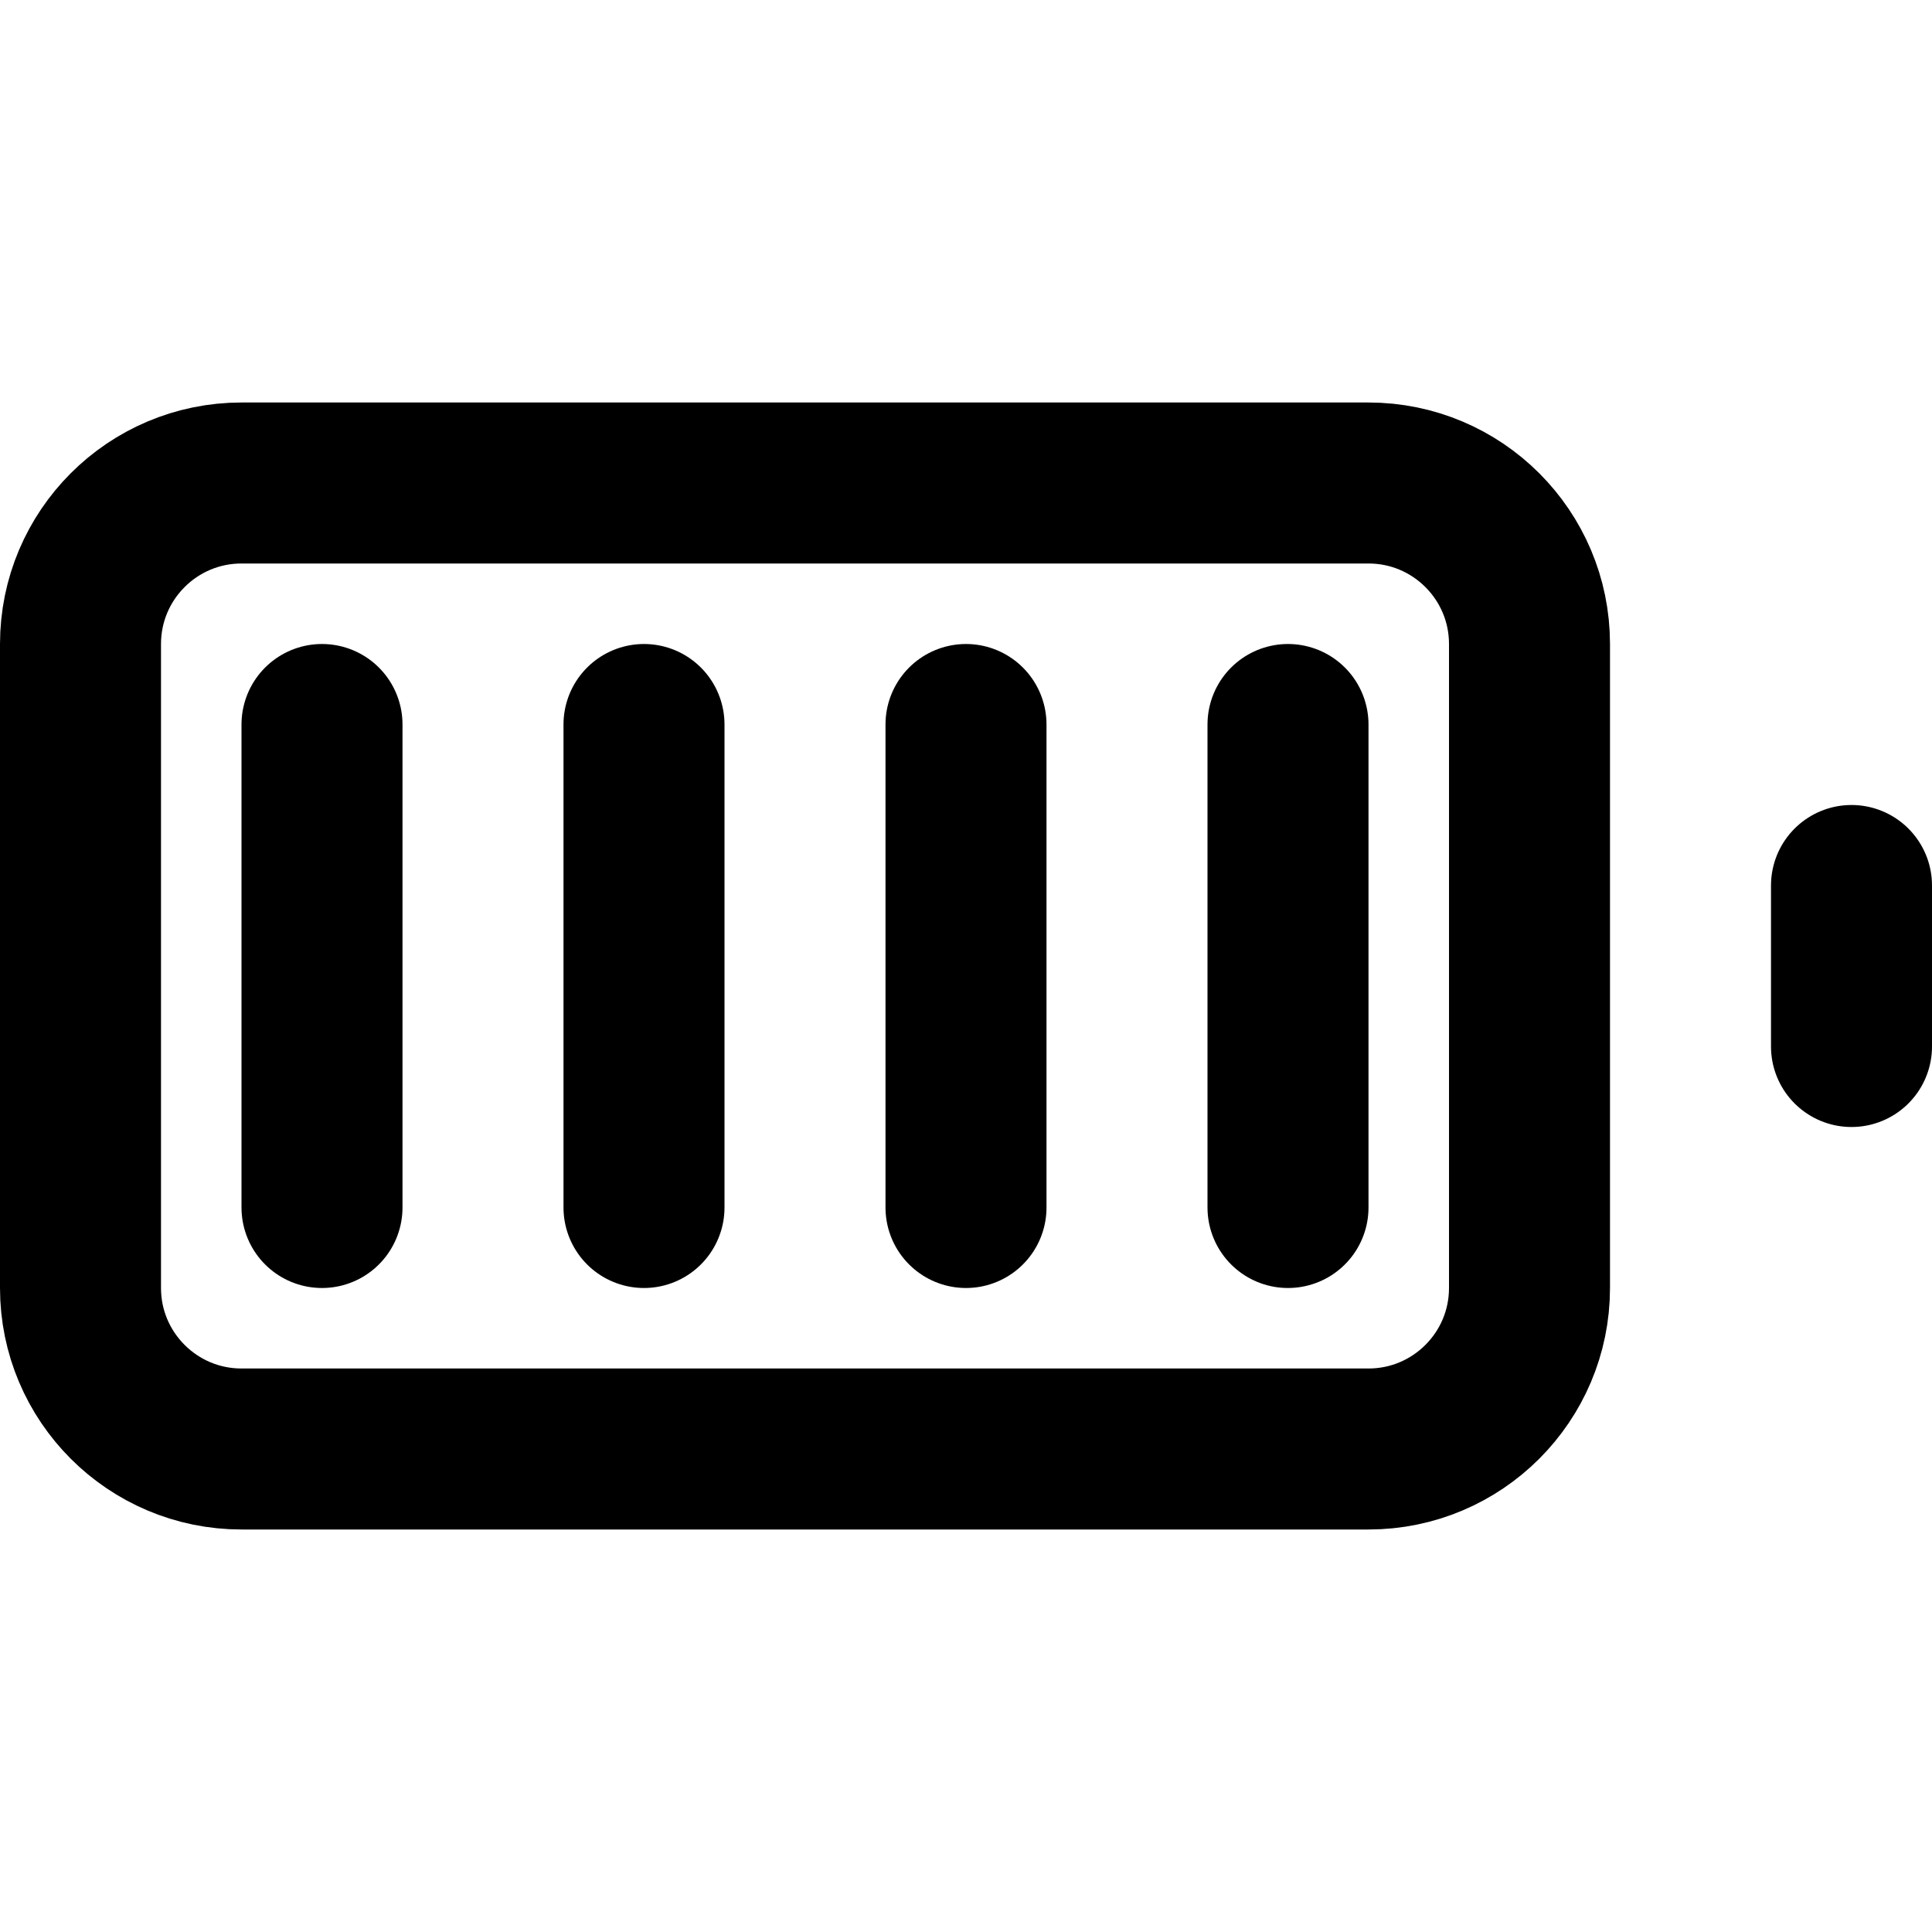
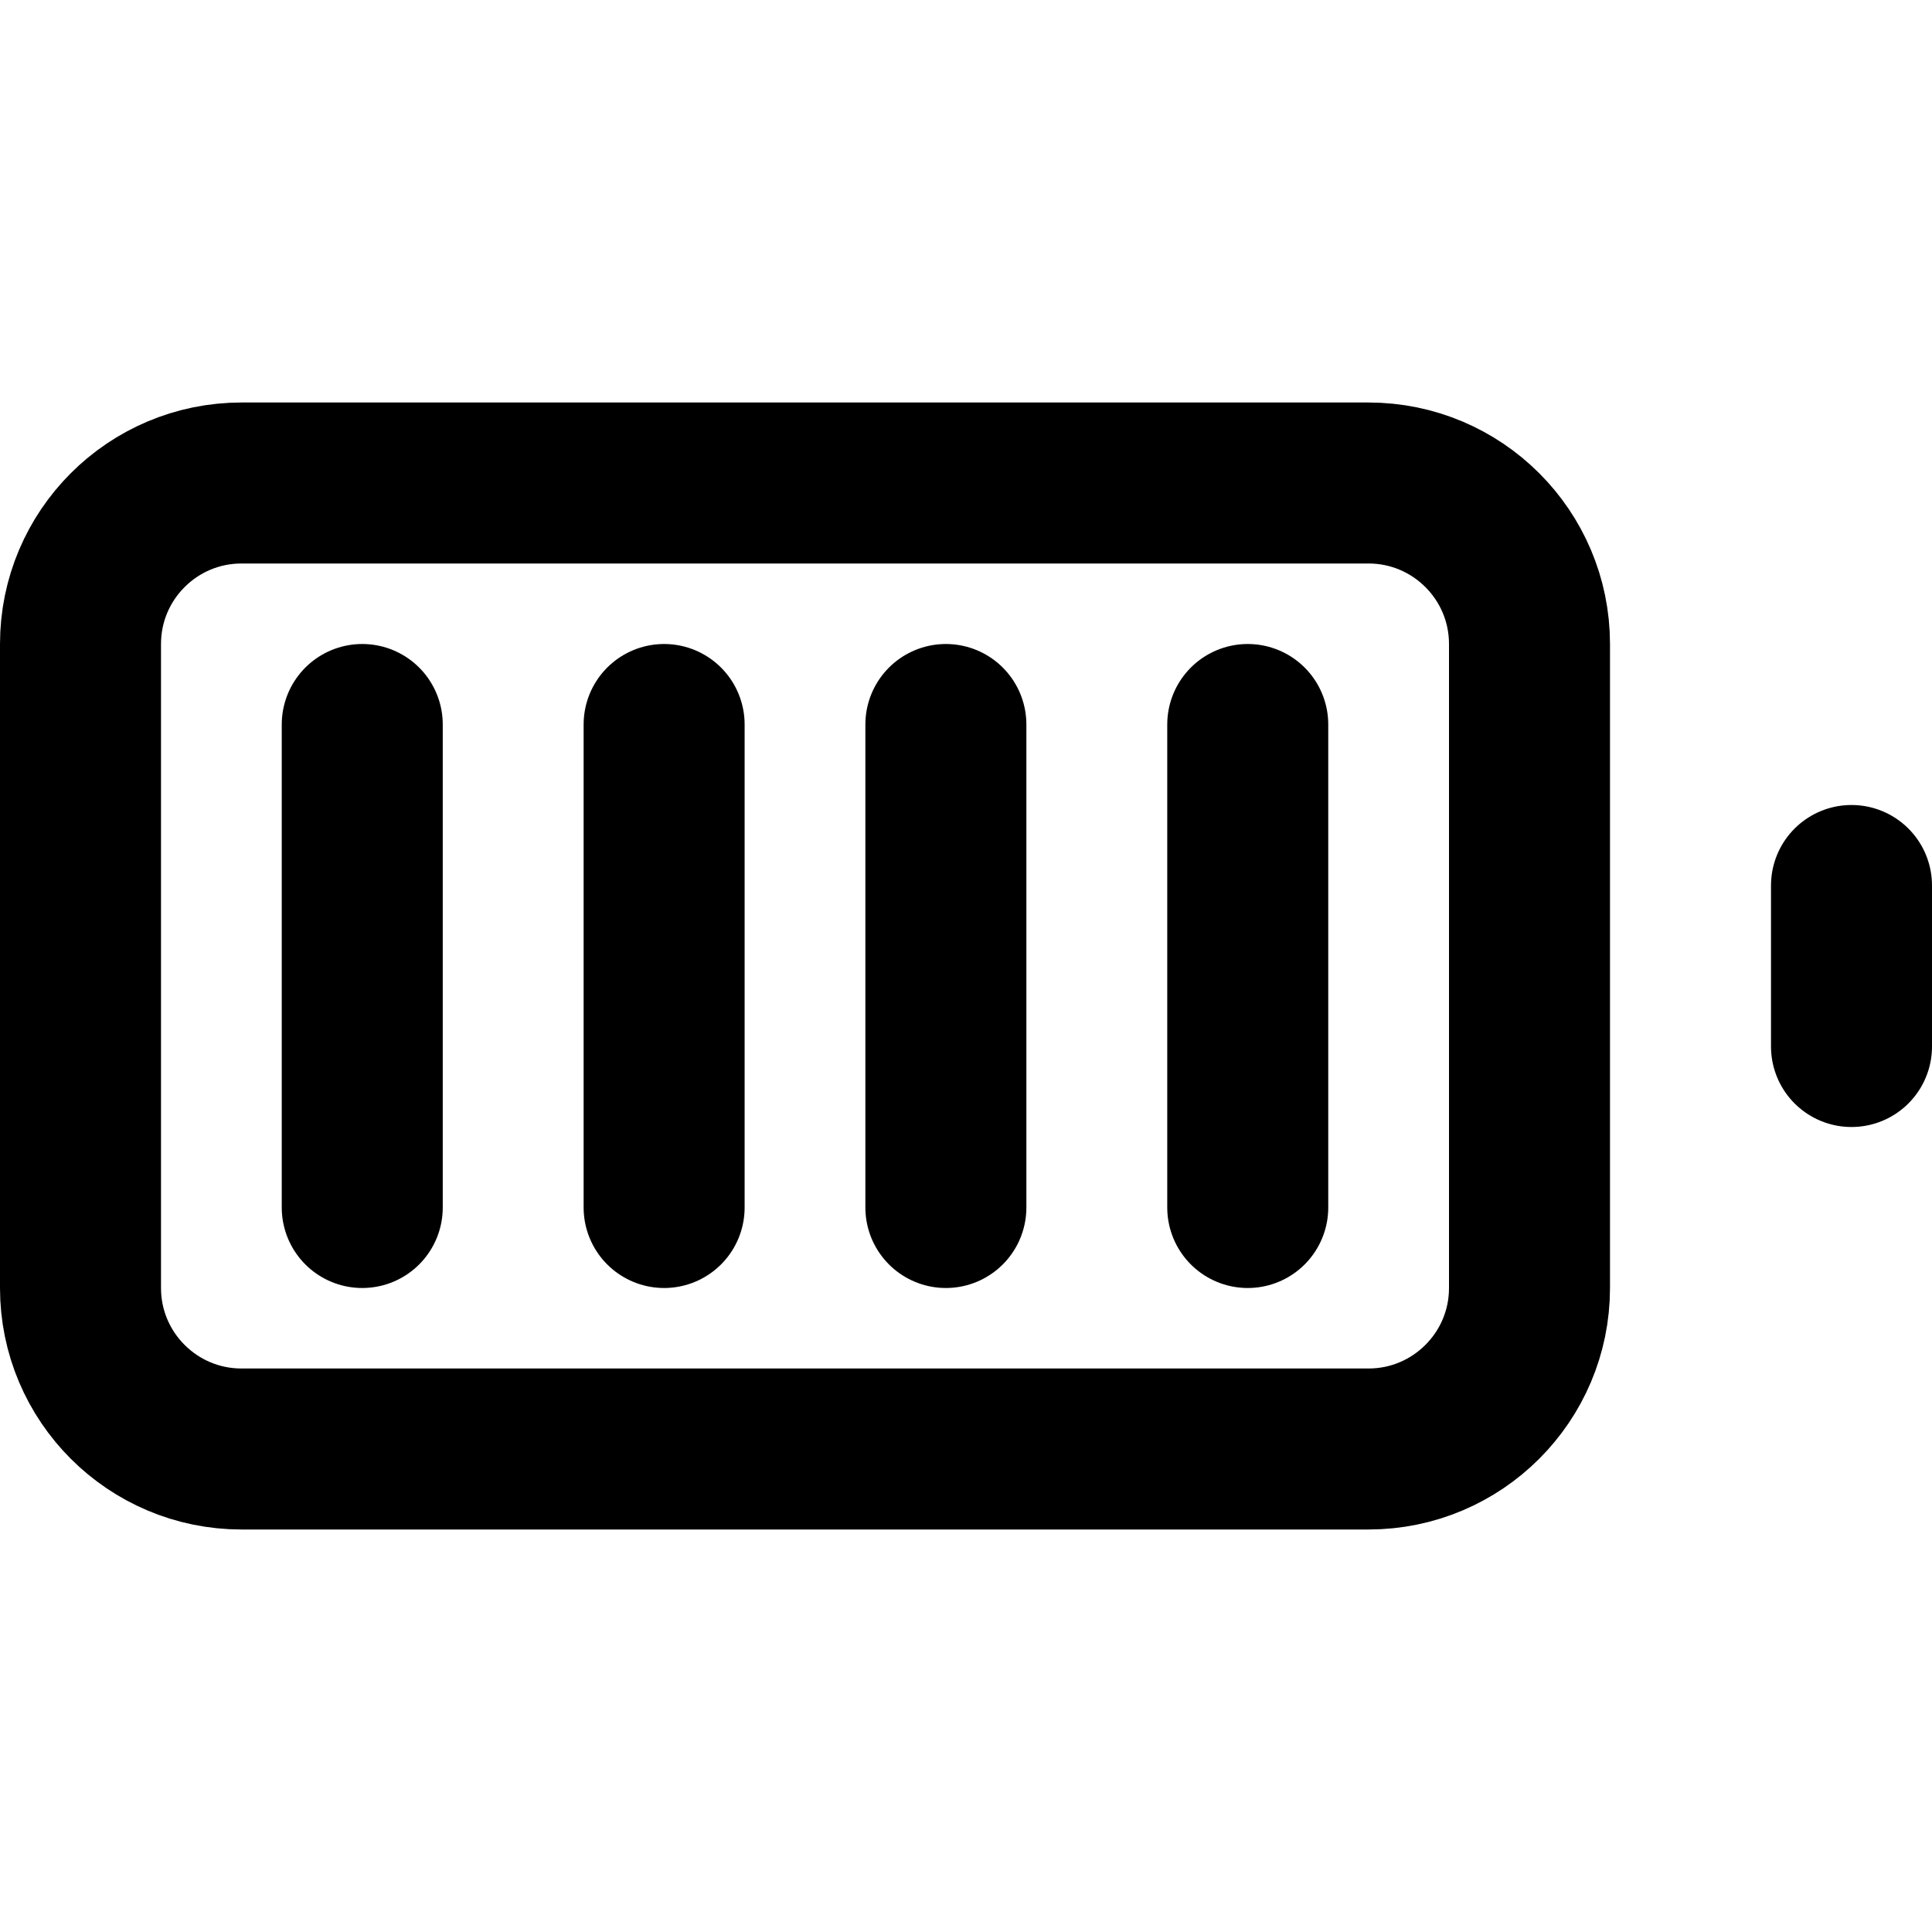
<svg xmlns="http://www.w3.org/2000/svg" width="24" height="24" viewBox="0 0 24 24" fill="none">
  <path d="M3 6H17C18.104 6 19 6.896 19 8V16C19 17.104 18.104 18 17 18H3C1.896 18 1 17.104 1 16V8C1 6.896 1.896 6 3 6Z" stroke="black" stroke-width="2" stroke-linecap="round" stroke-linejoin="round" />
  <path d="M23 13V11" stroke="black" stroke-width="2" stroke-linecap="round" stroke-linejoin="round" />
-   <path d="M4 9V15" stroke="black" stroke-width="2" stroke-miterlimit="3" stroke-linecap="round" stroke-linejoin="round" />
-   <path d="M8 9V15" stroke="black" stroke-width="2" stroke-miterlimit="3" stroke-linecap="round" stroke-linejoin="round" />
-   <path d="M12 9V15" stroke="black" stroke-width="2" stroke-miterlimit="3" stroke-linecap="round" stroke-linejoin="round" />
-   <path d="M16 9V15" stroke="black" stroke-width="2" stroke-miterlimit="3" stroke-linecap="round" stroke-linejoin="round" />
+   <path d="M4.5 9V15" stroke="black" stroke-width="2" stroke-miterlimit="3" stroke-linecap="round" stroke-linejoin="round" />
+   <path d="M8.25 9V15" stroke="black" stroke-width="2" stroke-miterlimit="3" stroke-linecap="round" stroke-linejoin="round" />
+   <path d="M11.75 9V15" stroke="black" stroke-width="2" stroke-miterlimit="3" stroke-linecap="round" stroke-linejoin="round" />
+   <path d="M15.5 9V15" stroke="black" stroke-width="2" stroke-miterlimit="3" stroke-linecap="round" stroke-linejoin="round" />
</svg>
